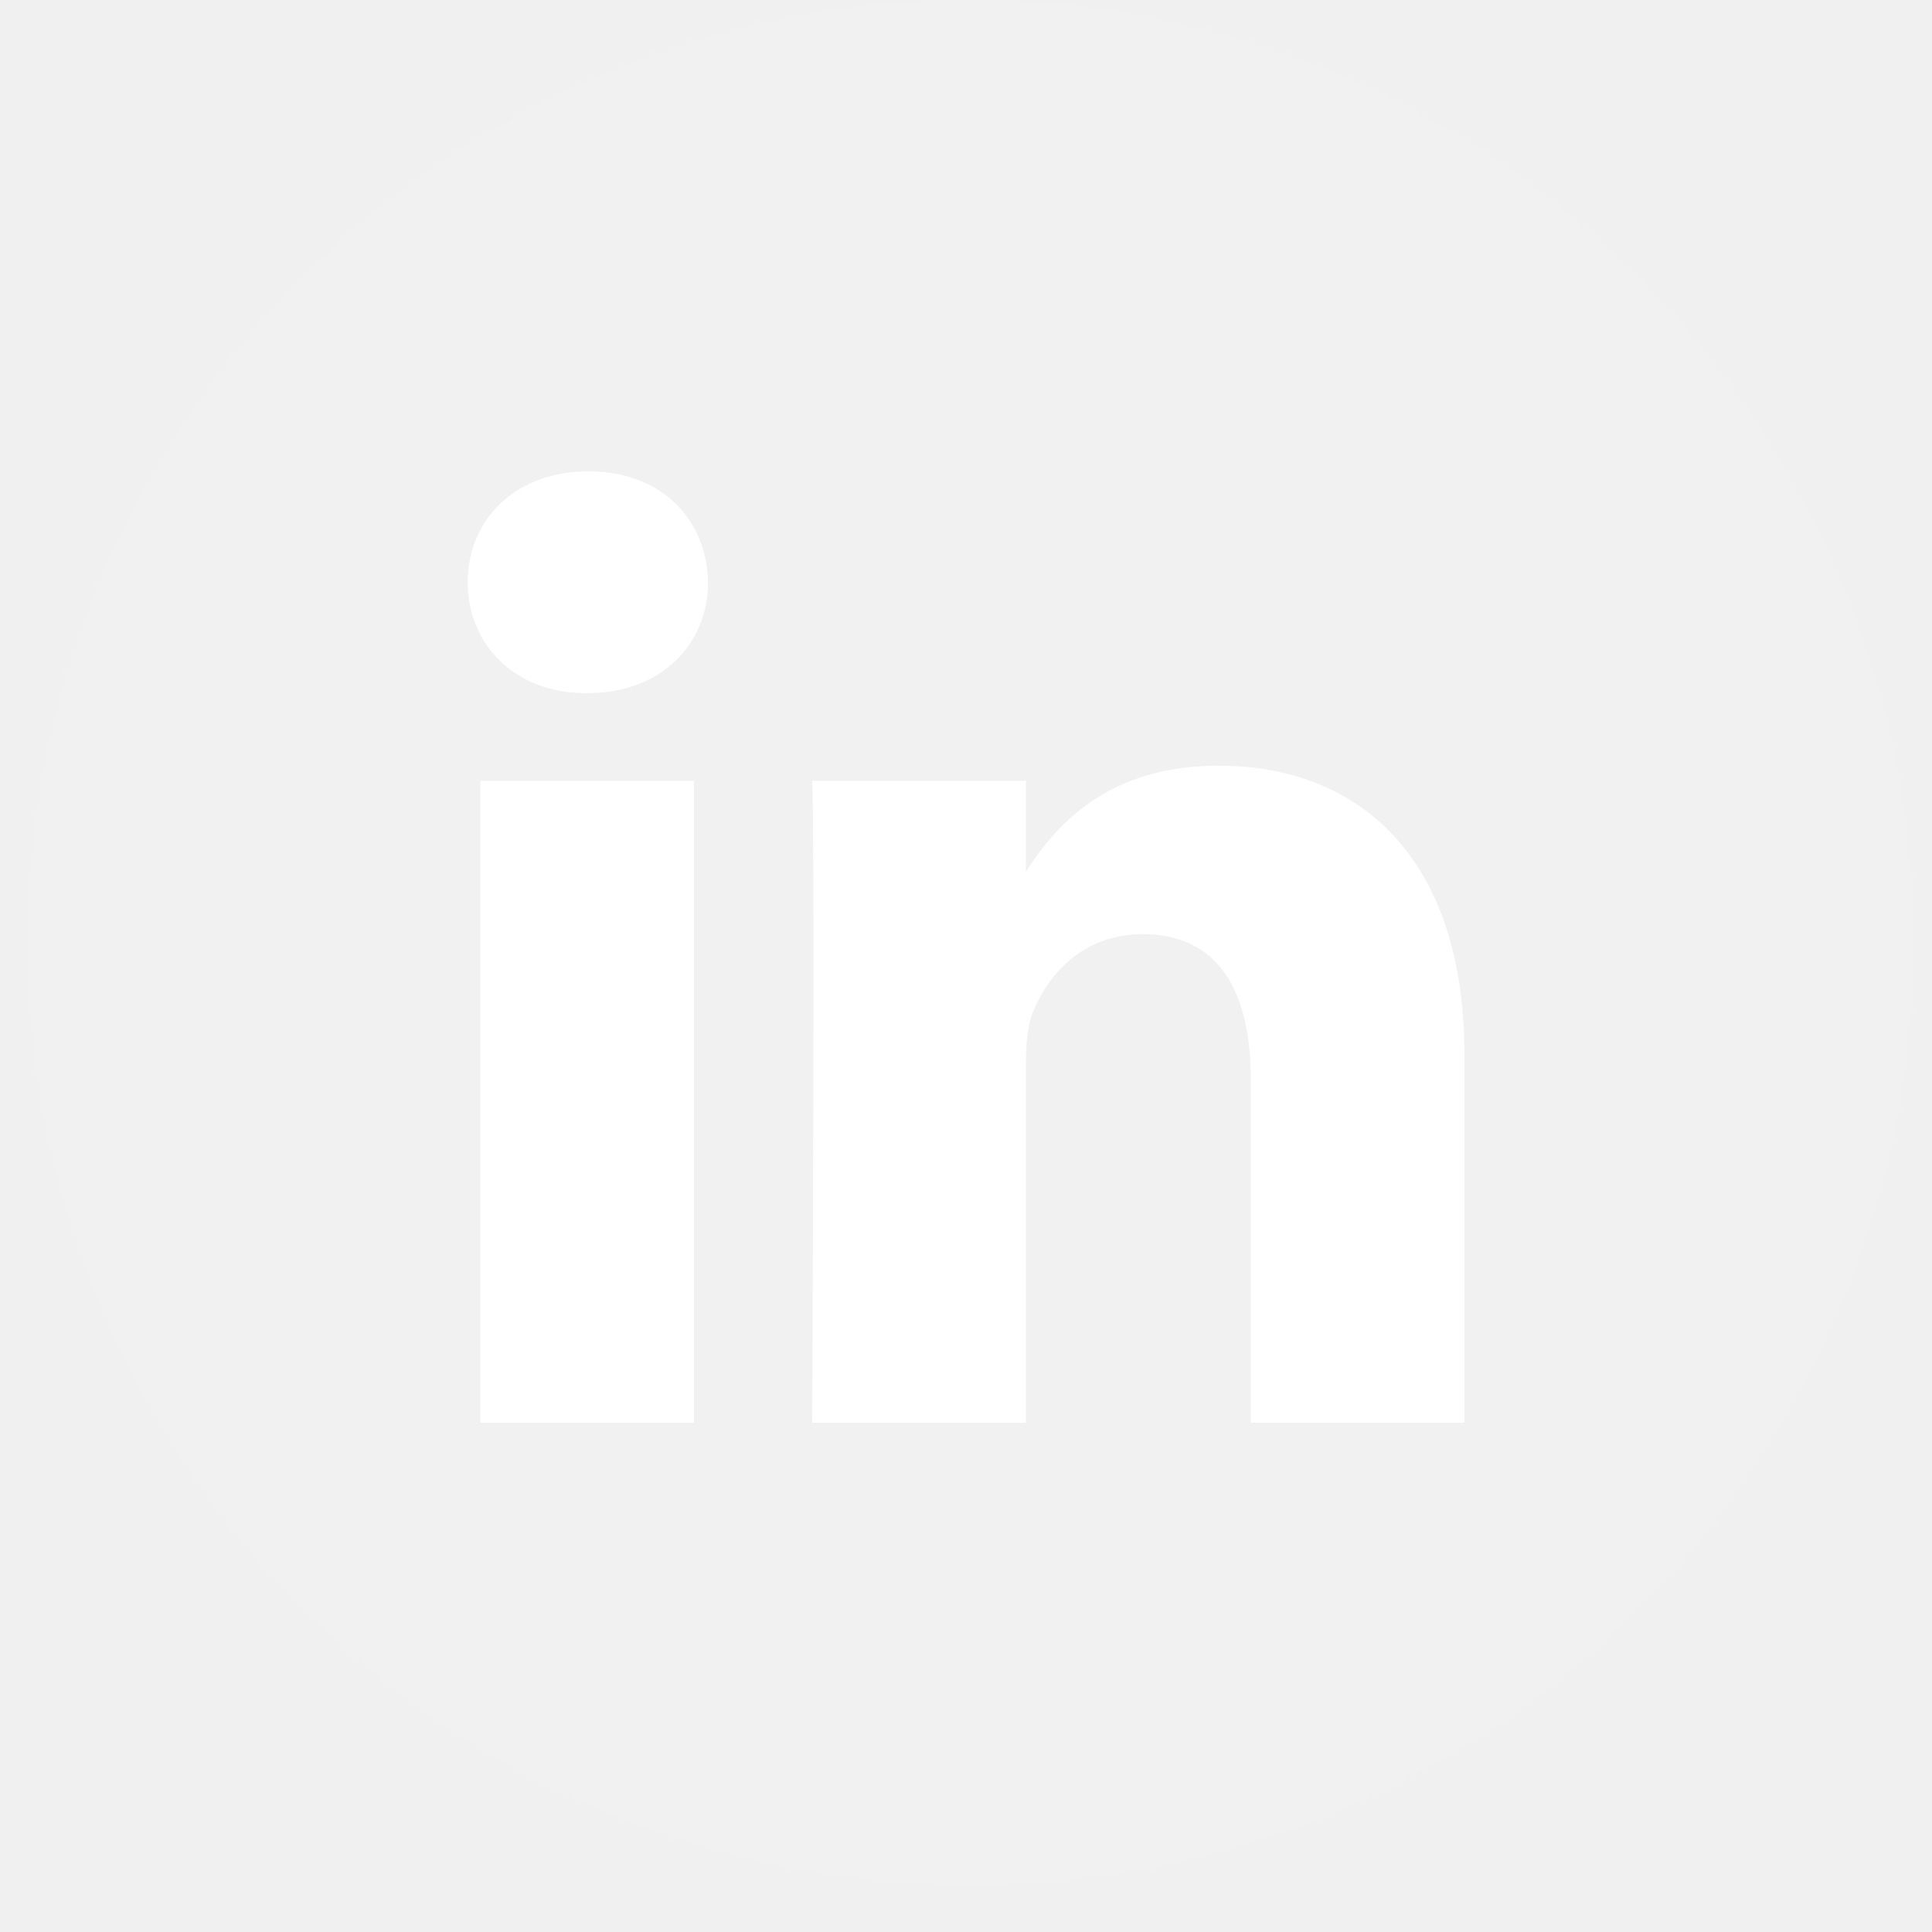
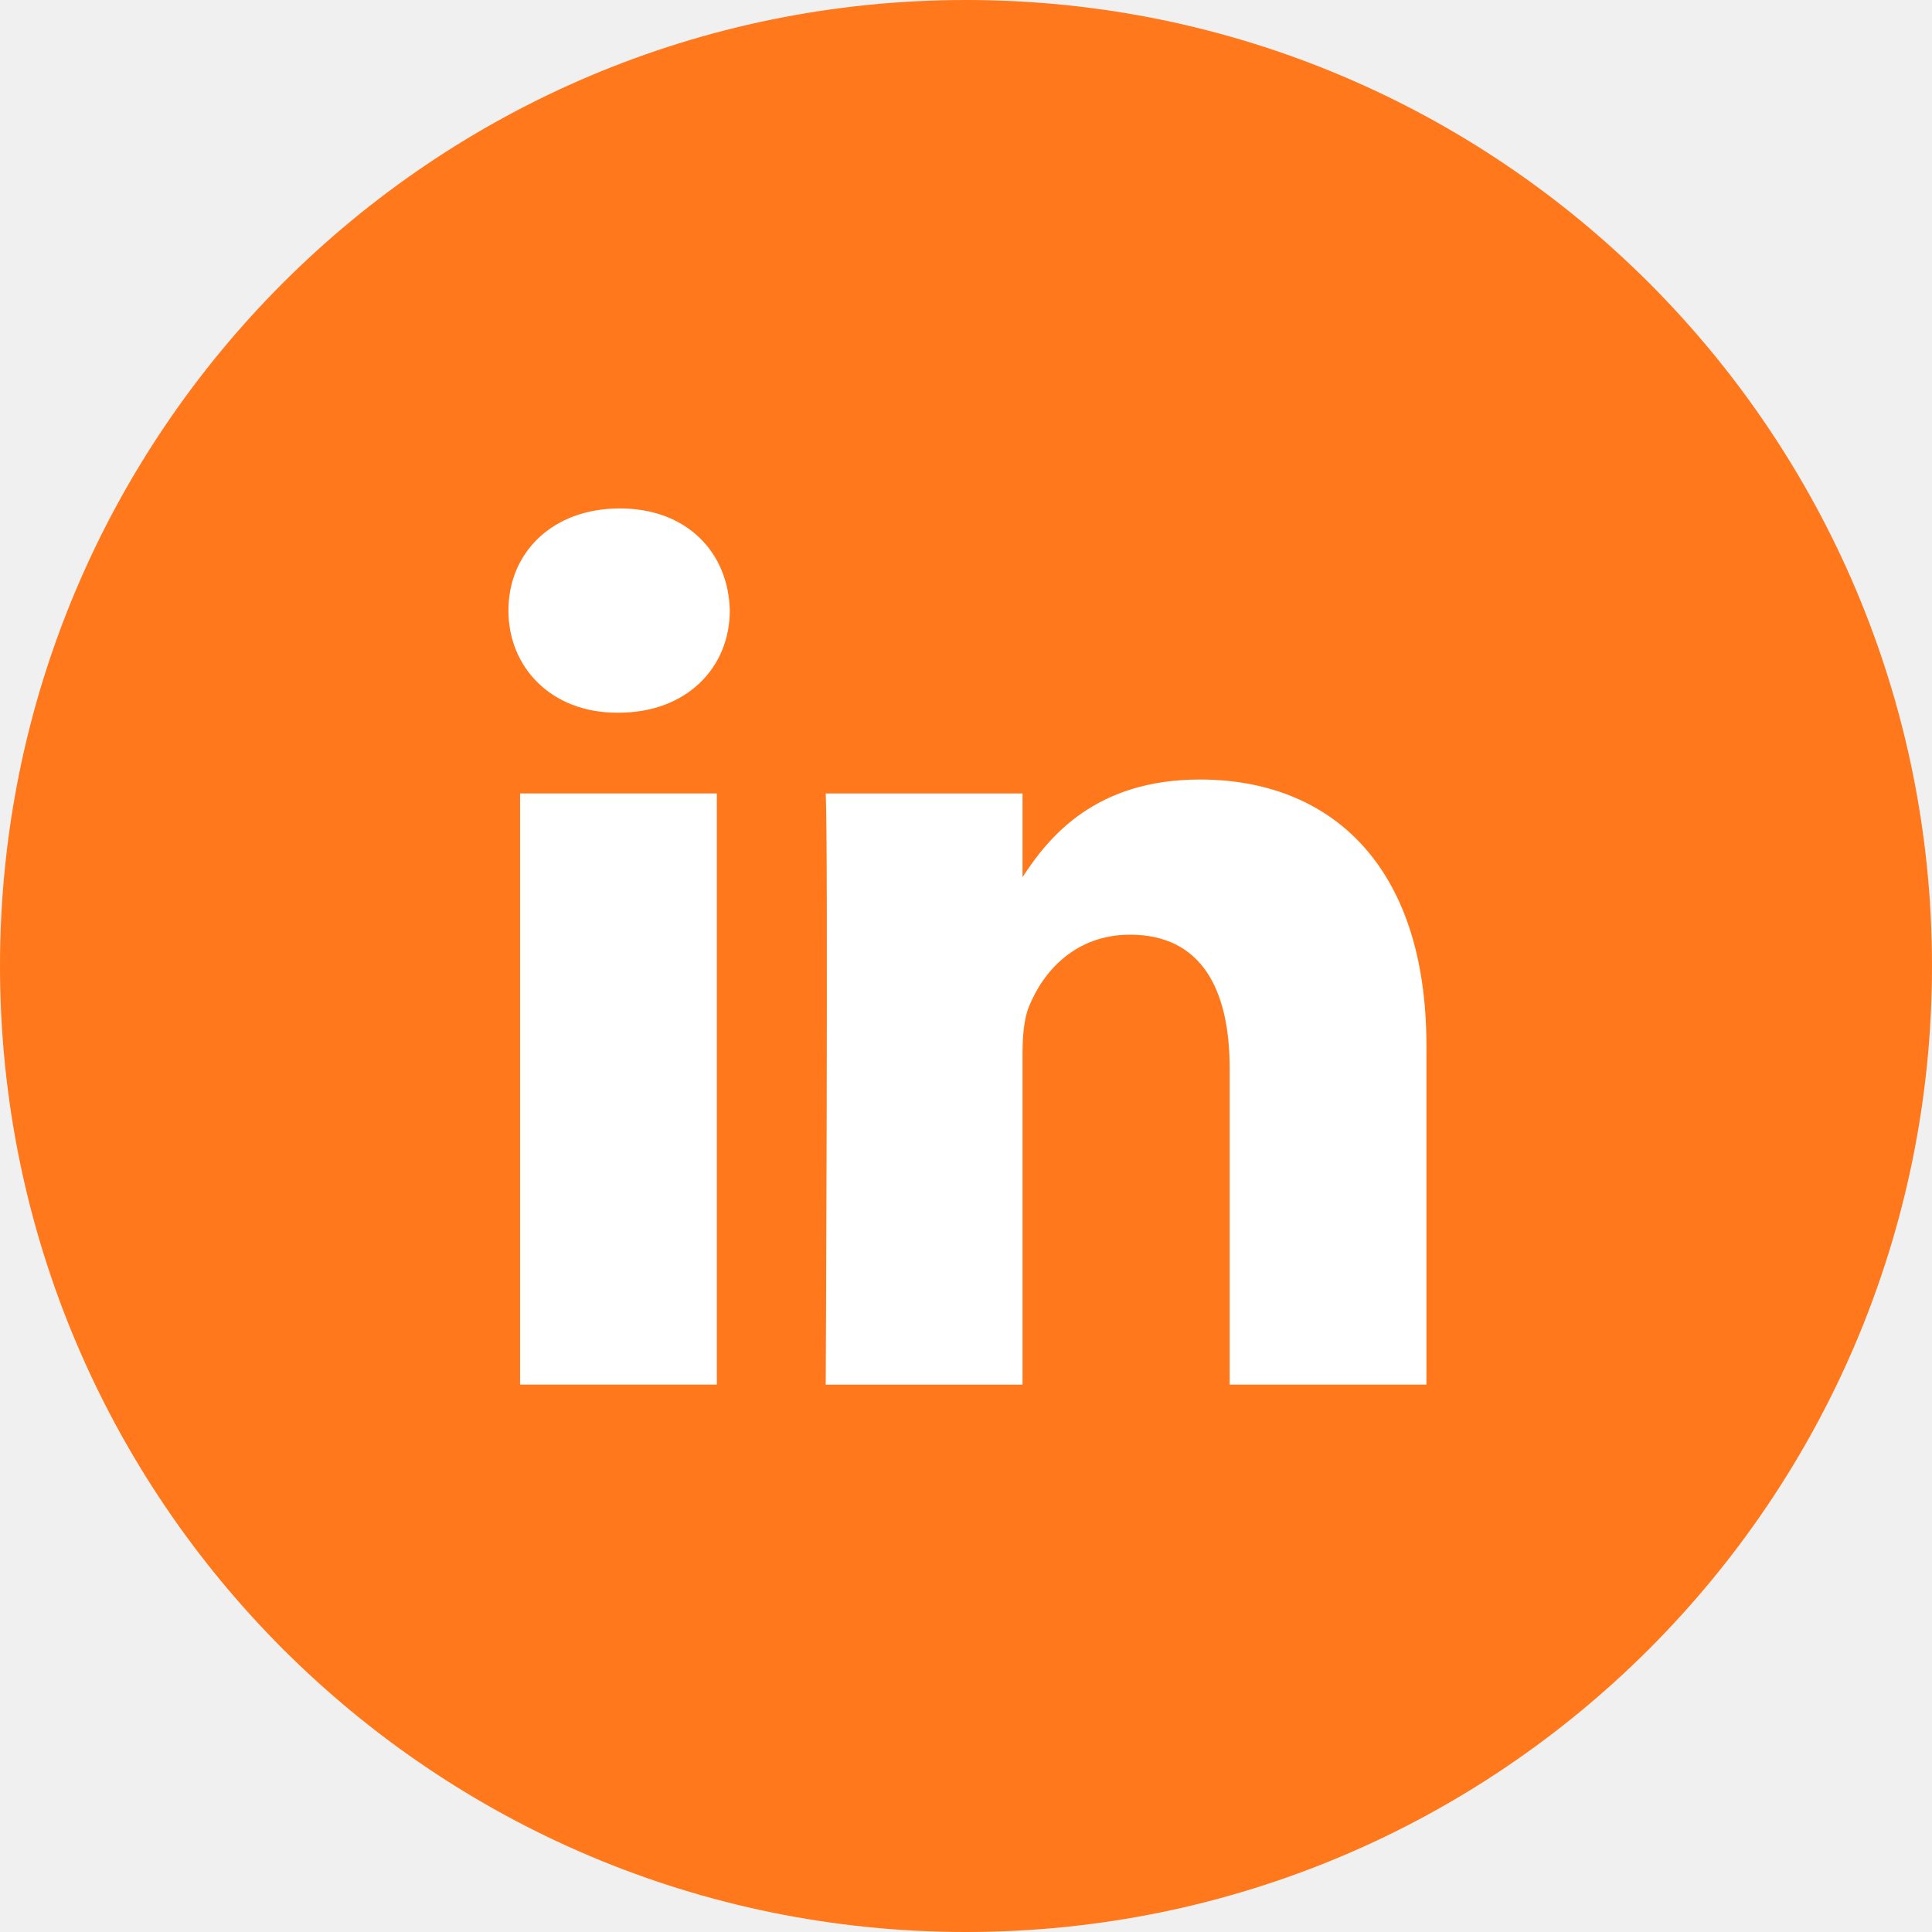
- <svg xmlns="http://www.w3.org/2000/svg" width="35" height="35" viewBox="0 0 35 35" fill="none">
-   <path opacity="0.1" fill-rule="evenodd" clip-rule="evenodd" d="M0.503 17.077C0.503 7.646 8.149 0 17.581 0C27.012 0 34.658 7.646 34.658 17.077C34.658 26.509 27.012 34.154 17.581 34.154C8.149 34.154 0.503 26.509 0.503 17.077Z" fill="white" />
-   <path d="M12.827 10.548C12.802 9.407 11.986 8.539 10.662 8.539C9.338 8.539 8.473 9.407 8.473 10.548C8.473 11.664 9.313 12.557 10.612 12.557H10.637C11.986 12.557 12.827 11.664 12.827 10.548Z" fill="white" />
-   <path d="M12.572 14.145H8.702V25.773H12.572V14.145Z" fill="white" />
-   <path d="M22.073 13.871C24.62 13.871 26.529 15.534 26.529 19.105L26.529 25.773H22.659V19.552C22.659 17.989 22.099 16.923 20.698 16.923C19.628 16.923 18.992 17.642 18.712 18.336C18.61 18.585 18.585 18.931 18.585 19.279V25.773H14.714C14.714 25.773 14.765 15.236 14.714 14.145H18.585V15.792C19.098 15 20.018 13.871 22.073 13.871Z" fill="white" />
+ <svg xmlns="http://www.w3.org/2000/svg" width="38" height="38" viewBox="0 0 38 38" fill="none">
+   <circle cx="19" cy="19" r="19" fill="#FF781C" />
+   <path d="M14.354 12.008C14.329 10.868 13.513 10 12.19 10C10.866 10 10 10.868 10 12.008C10 13.125 10.84 14.018 12.139 14.018H12.164C13.513 14.018 14.354 13.125 14.354 12.008Z" fill="white" />
+   <path d="M14.099 15.606H10.229V27.233H14.099V15.606Z" fill="white" />
+   <path d="M23.6 15.332C26.147 15.332 28.056 16.995 28.056 20.566L28.056 27.233H24.186V21.012C24.186 19.45 23.626 18.384 22.225 18.384C21.156 18.384 20.519 19.102 20.239 19.797C20.137 20.046 20.112 20.392 20.112 20.74V27.234H16.241C16.241 27.234 16.292 16.697 16.241 15.606H20.112V17.253C20.625 16.461 21.545 15.332 23.6 15.332Z" fill="white" />
</svg>
